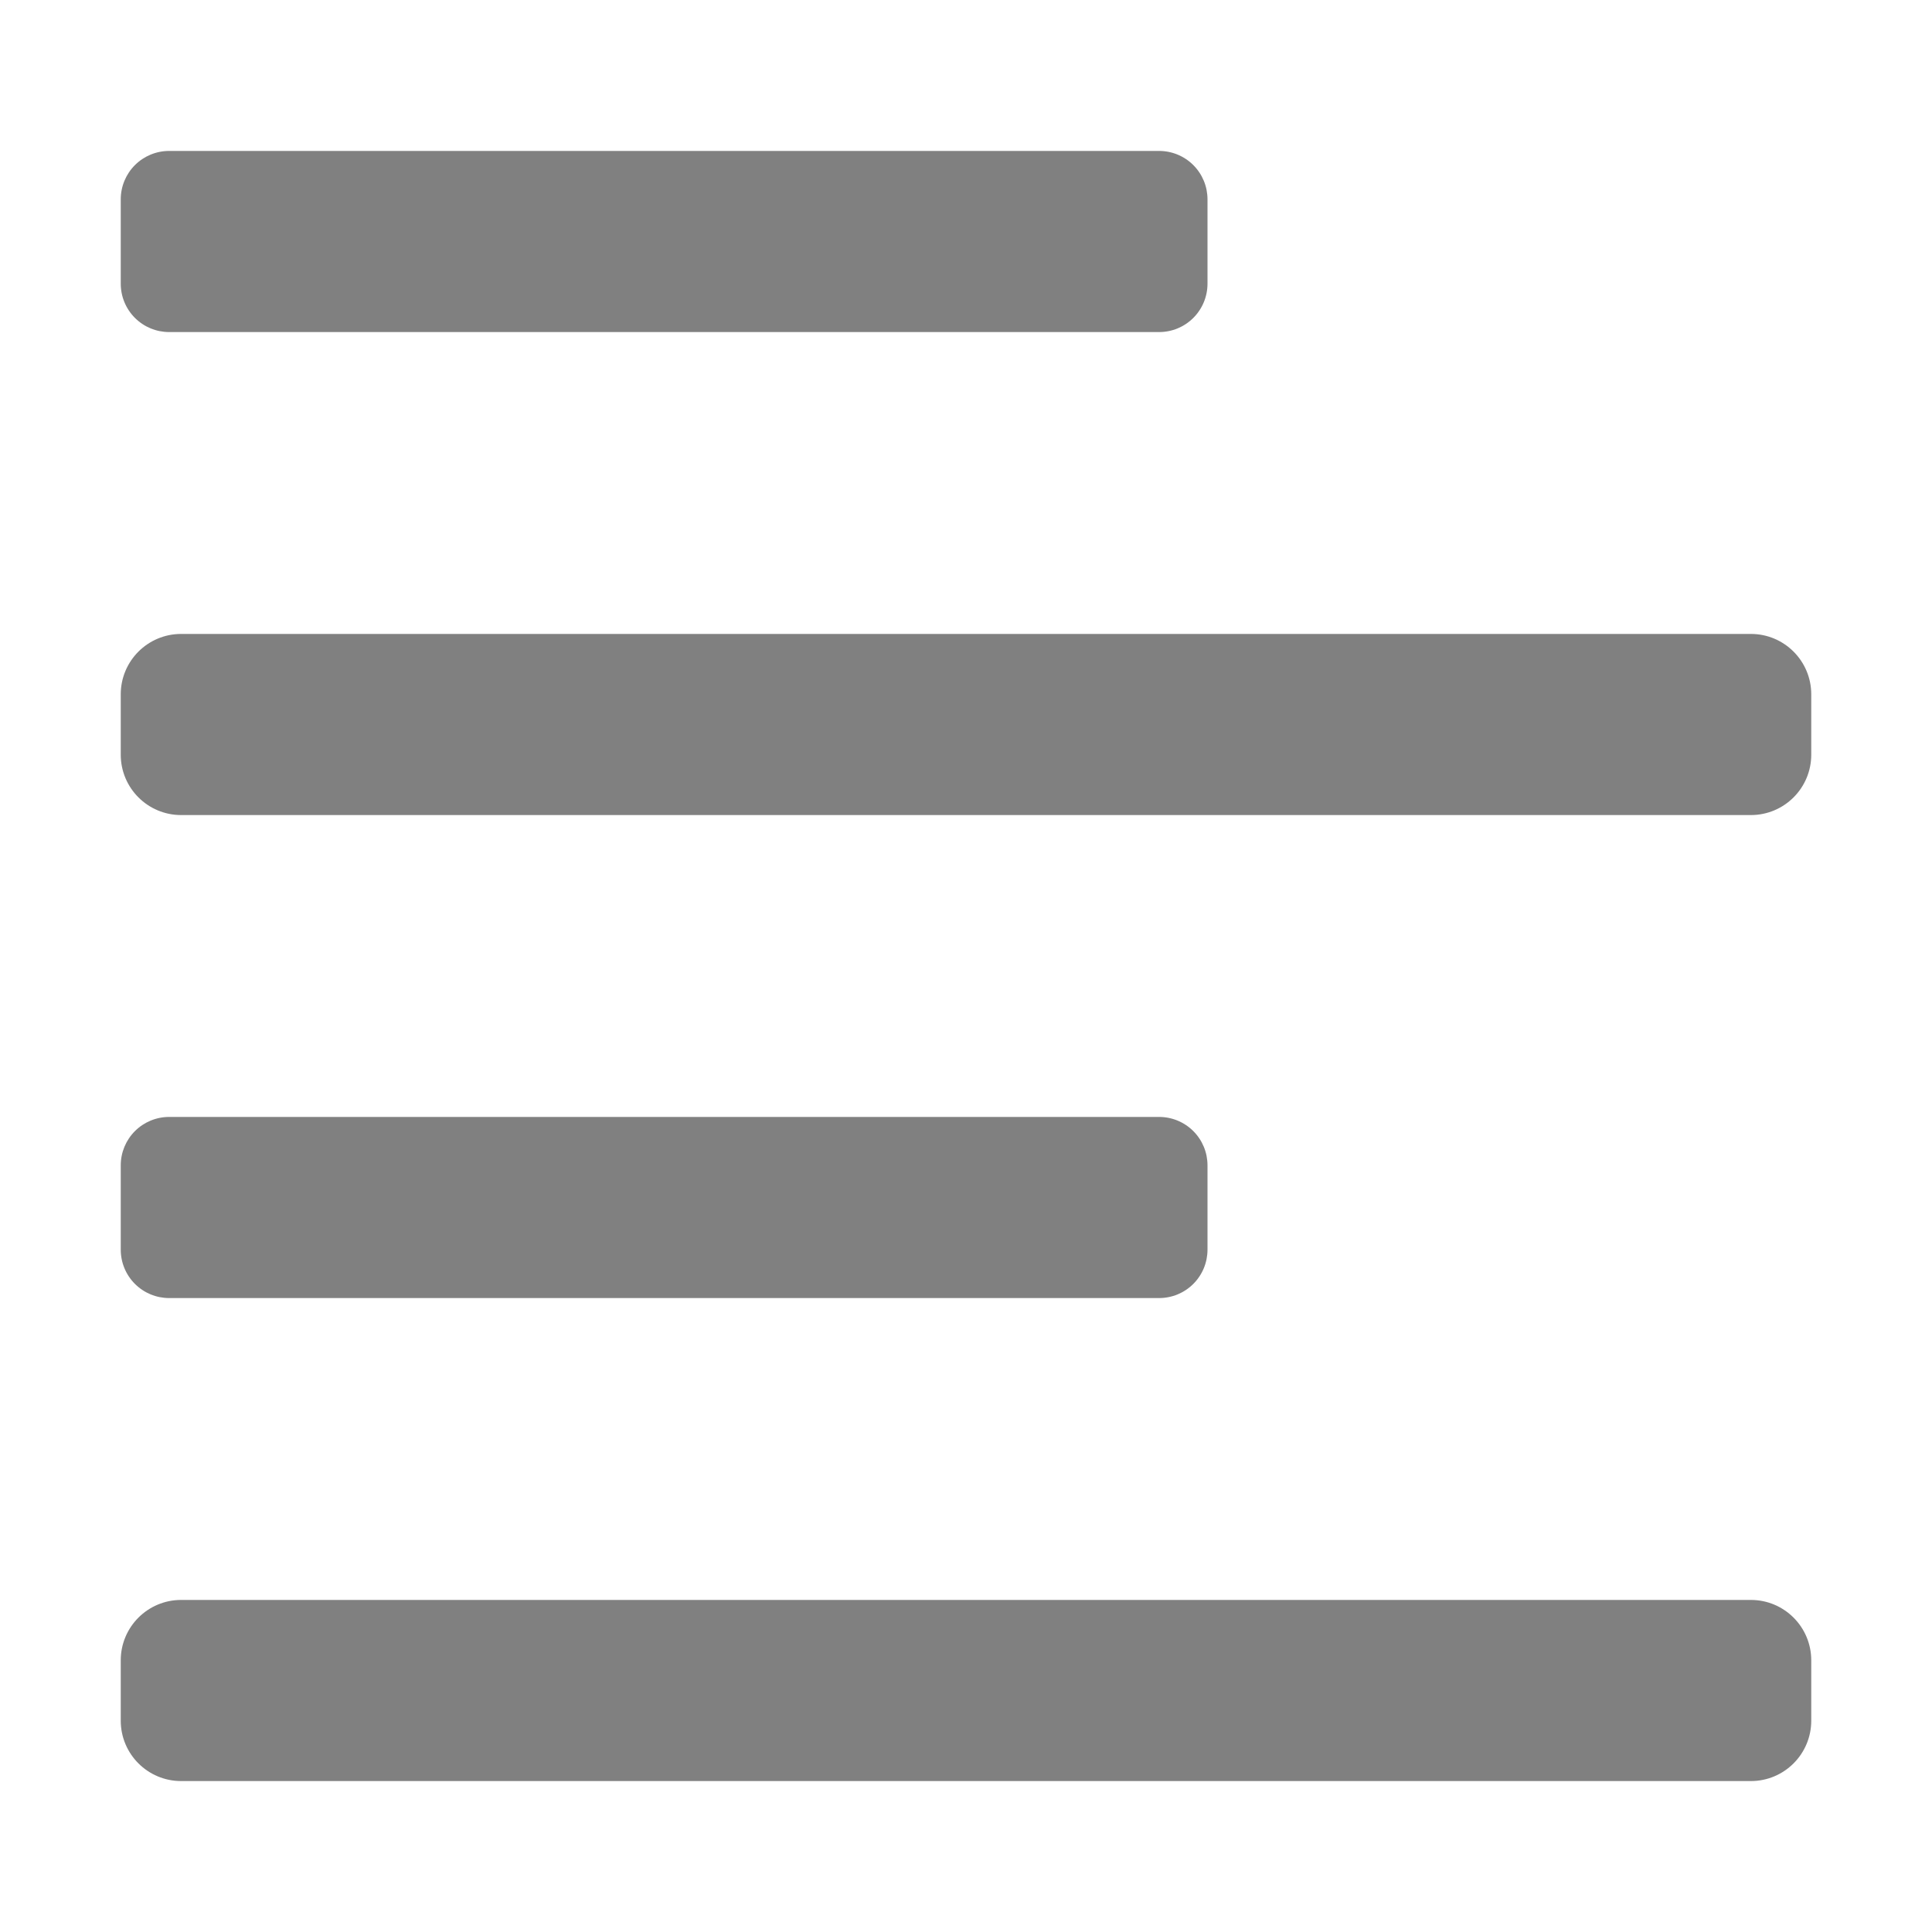
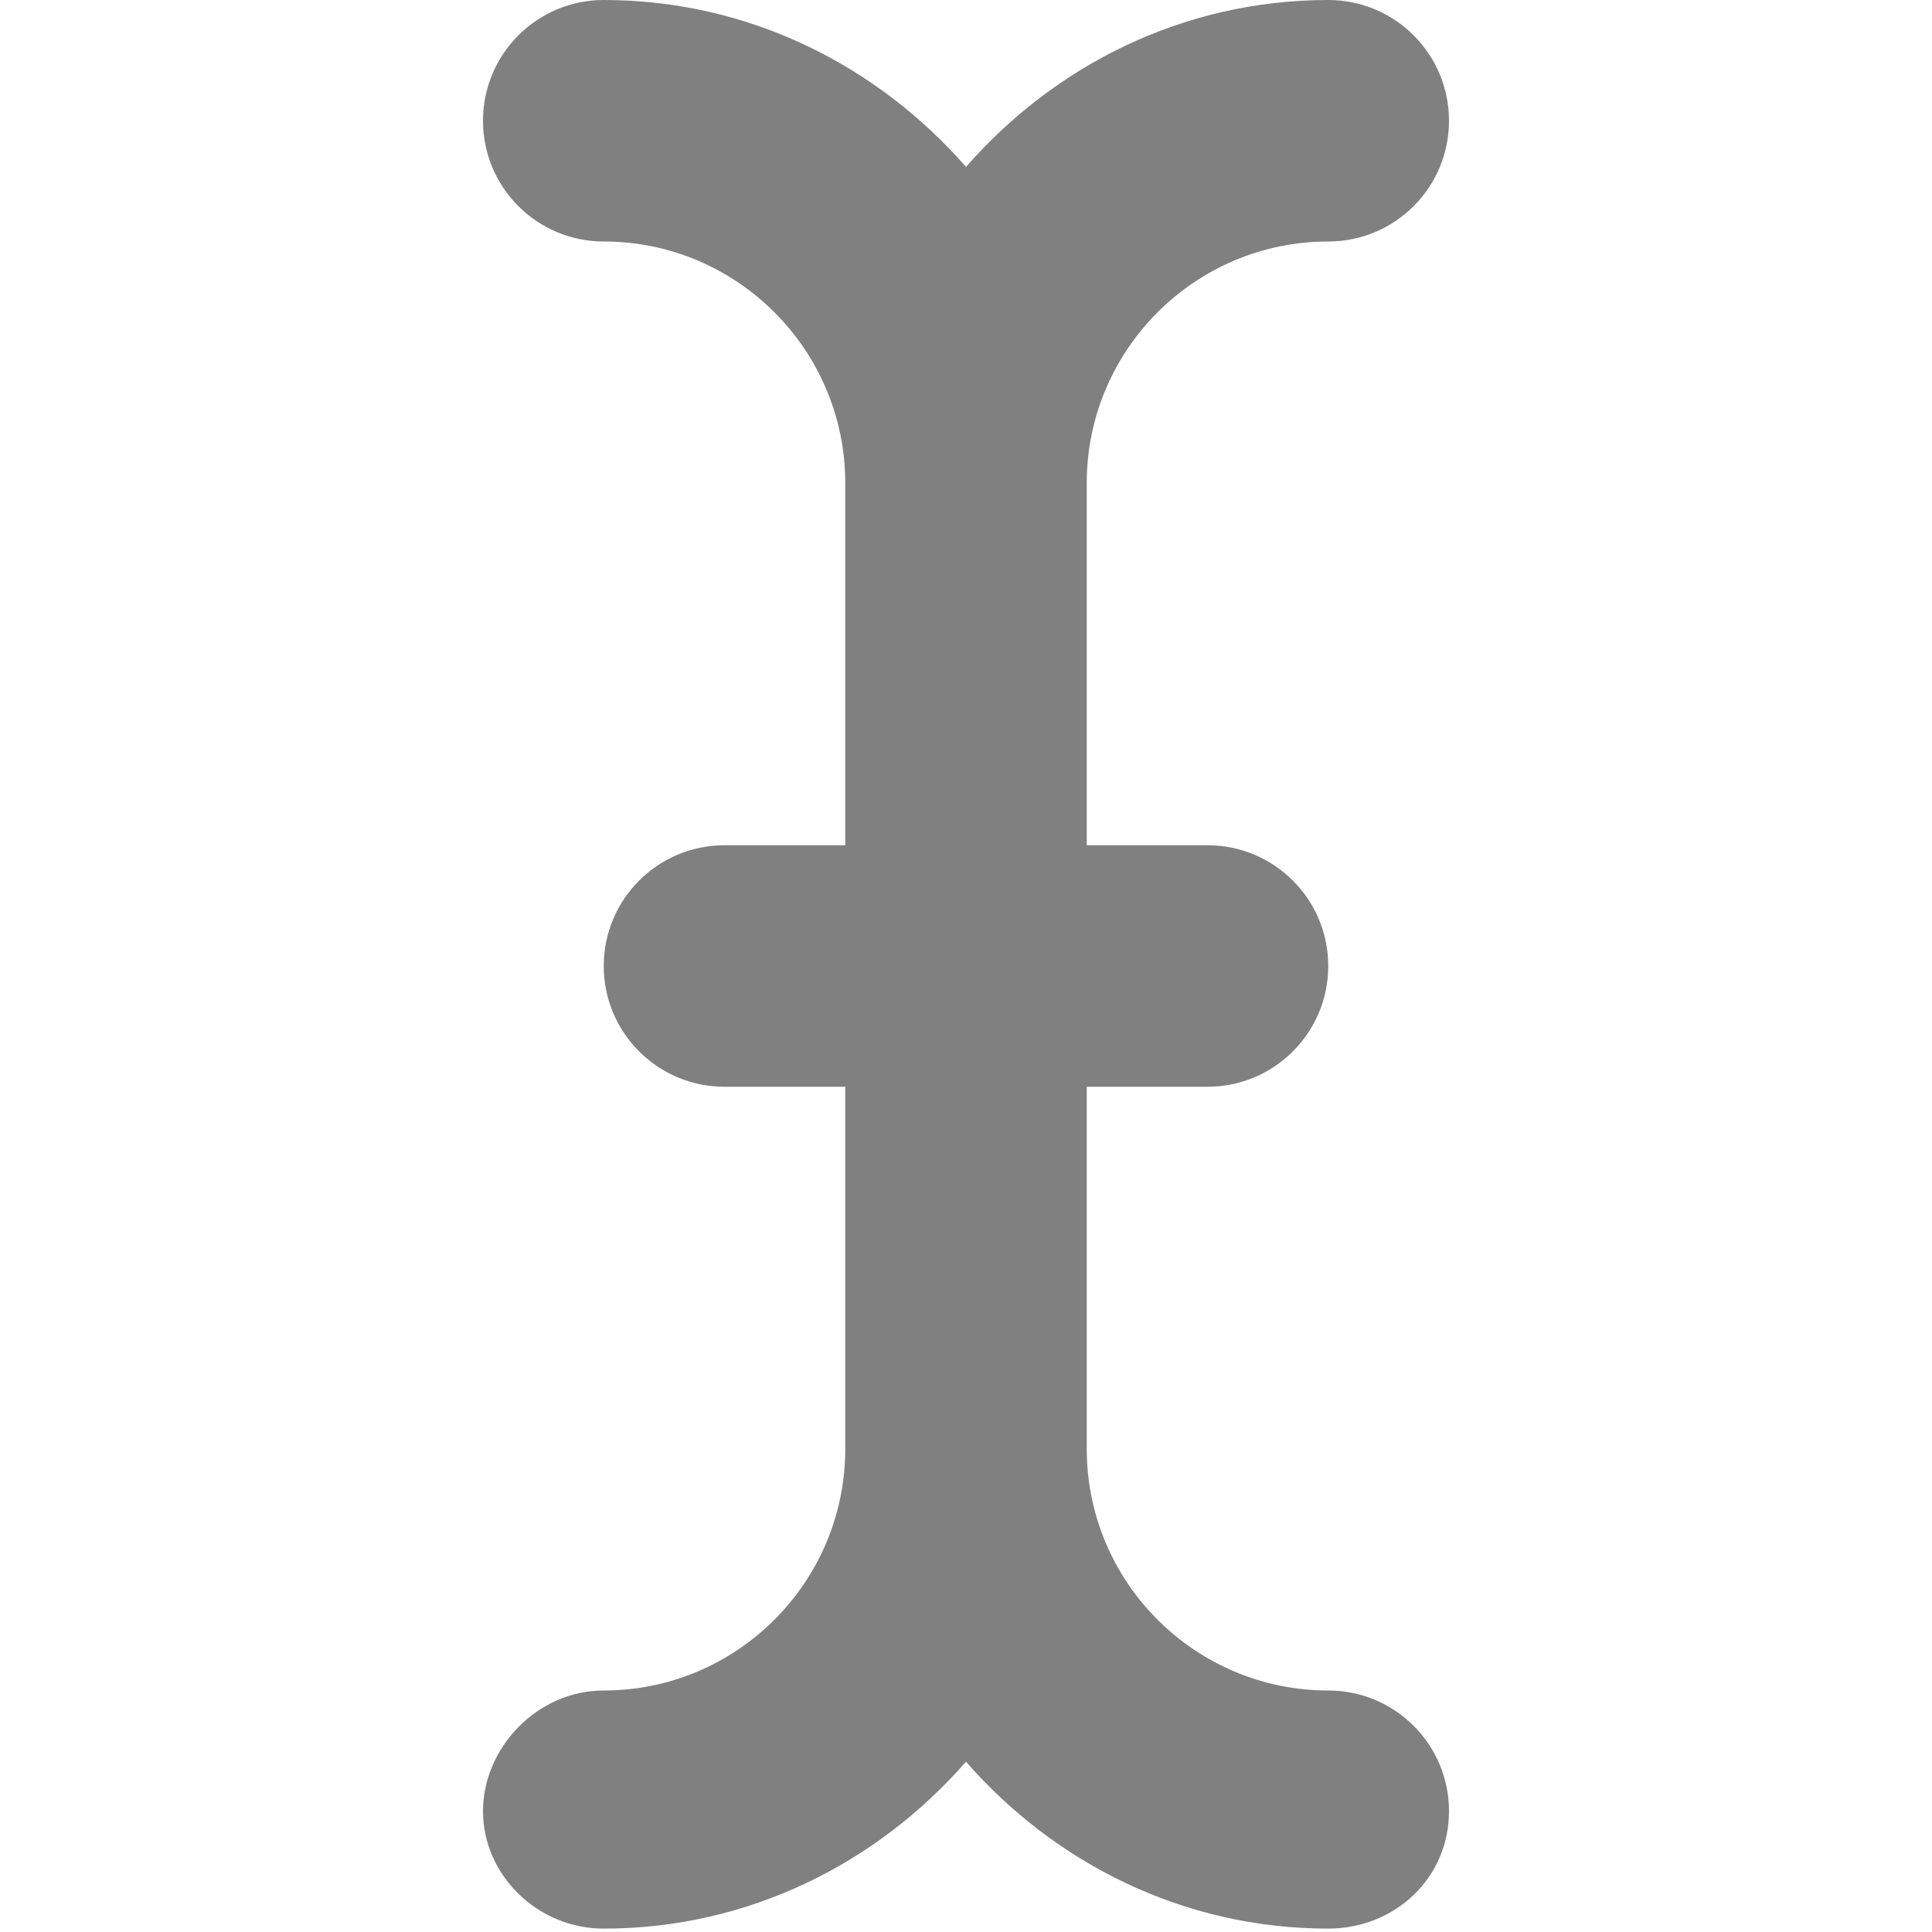
- <svg xmlns="http://www.w3.org/2000/svg" width="32" height="32" viewBox="0 0 448 512">
-   <path fill="#808080" d="M12.83 344h262.34A12.82 12.82 0 0 0 288 331.17v-22.34A12.82 12.82 0 0 0 275.17 296H12.83A12.82 12.82 0 0 0 0 308.83v22.34A12.82 12.82 0 0 0 12.83 344zm0-256h262.34A12.82 12.82 0 0 0 288 75.17V52.83A12.82 12.82 0 0 0 275.17 40H12.83A12.82 12.82 0 0 0 0 52.83v22.34A12.82 12.82 0 0 0 12.83 88zM432 168H16a16 16 0 0 0-16 16v16a16 16 0 0 0 16 16h416a16 16 0 0 0 16-16v-16a16 16 0 0 0-16-16zm0 256H16a16 16 0 0 0-16 16v16a16 16 0 0 0 16 16h416a16 16 0 0 0 16-16v-16a16 16 0 0 0-16-16z" />
+ <svg xmlns="http://www.w3.org/2000/svg" width="32" height="32" viewBox="0 0 256 512">
+   <path fill="#808080" d="M256 480c0 17.69-14.33 31.1-32 31.1c-38.41 0-72.52-17.35-96-44.23c-23.48 26.88-57.59 44.23-96 44.23c-17.67 0-32-14.31-32-31.1s14.33-32 32-32c35.3 0 64-28.72 64-64V288H64C46.33 288 32 273.7 32 256s14.33-32 32-32h32V128c0-35.28-28.7-64-64-64C14.33 64 0 49.69 0 32s14.33-32 32-32c38.41 0 72.52 17.35 96 44.23c23.48-26.88 57.59-44.23 96-44.23c17.67 0 32 14.31 32 32s-14.33 32-32 32c-35.3 0-64 28.72-64 64v96h32c17.67 0 32 14.31 32 32s-14.33 32-32 32h-32v96c0 35.28 28.7 64 64 64C241.7 448 256 462.3 256 480z" />
</svg>
